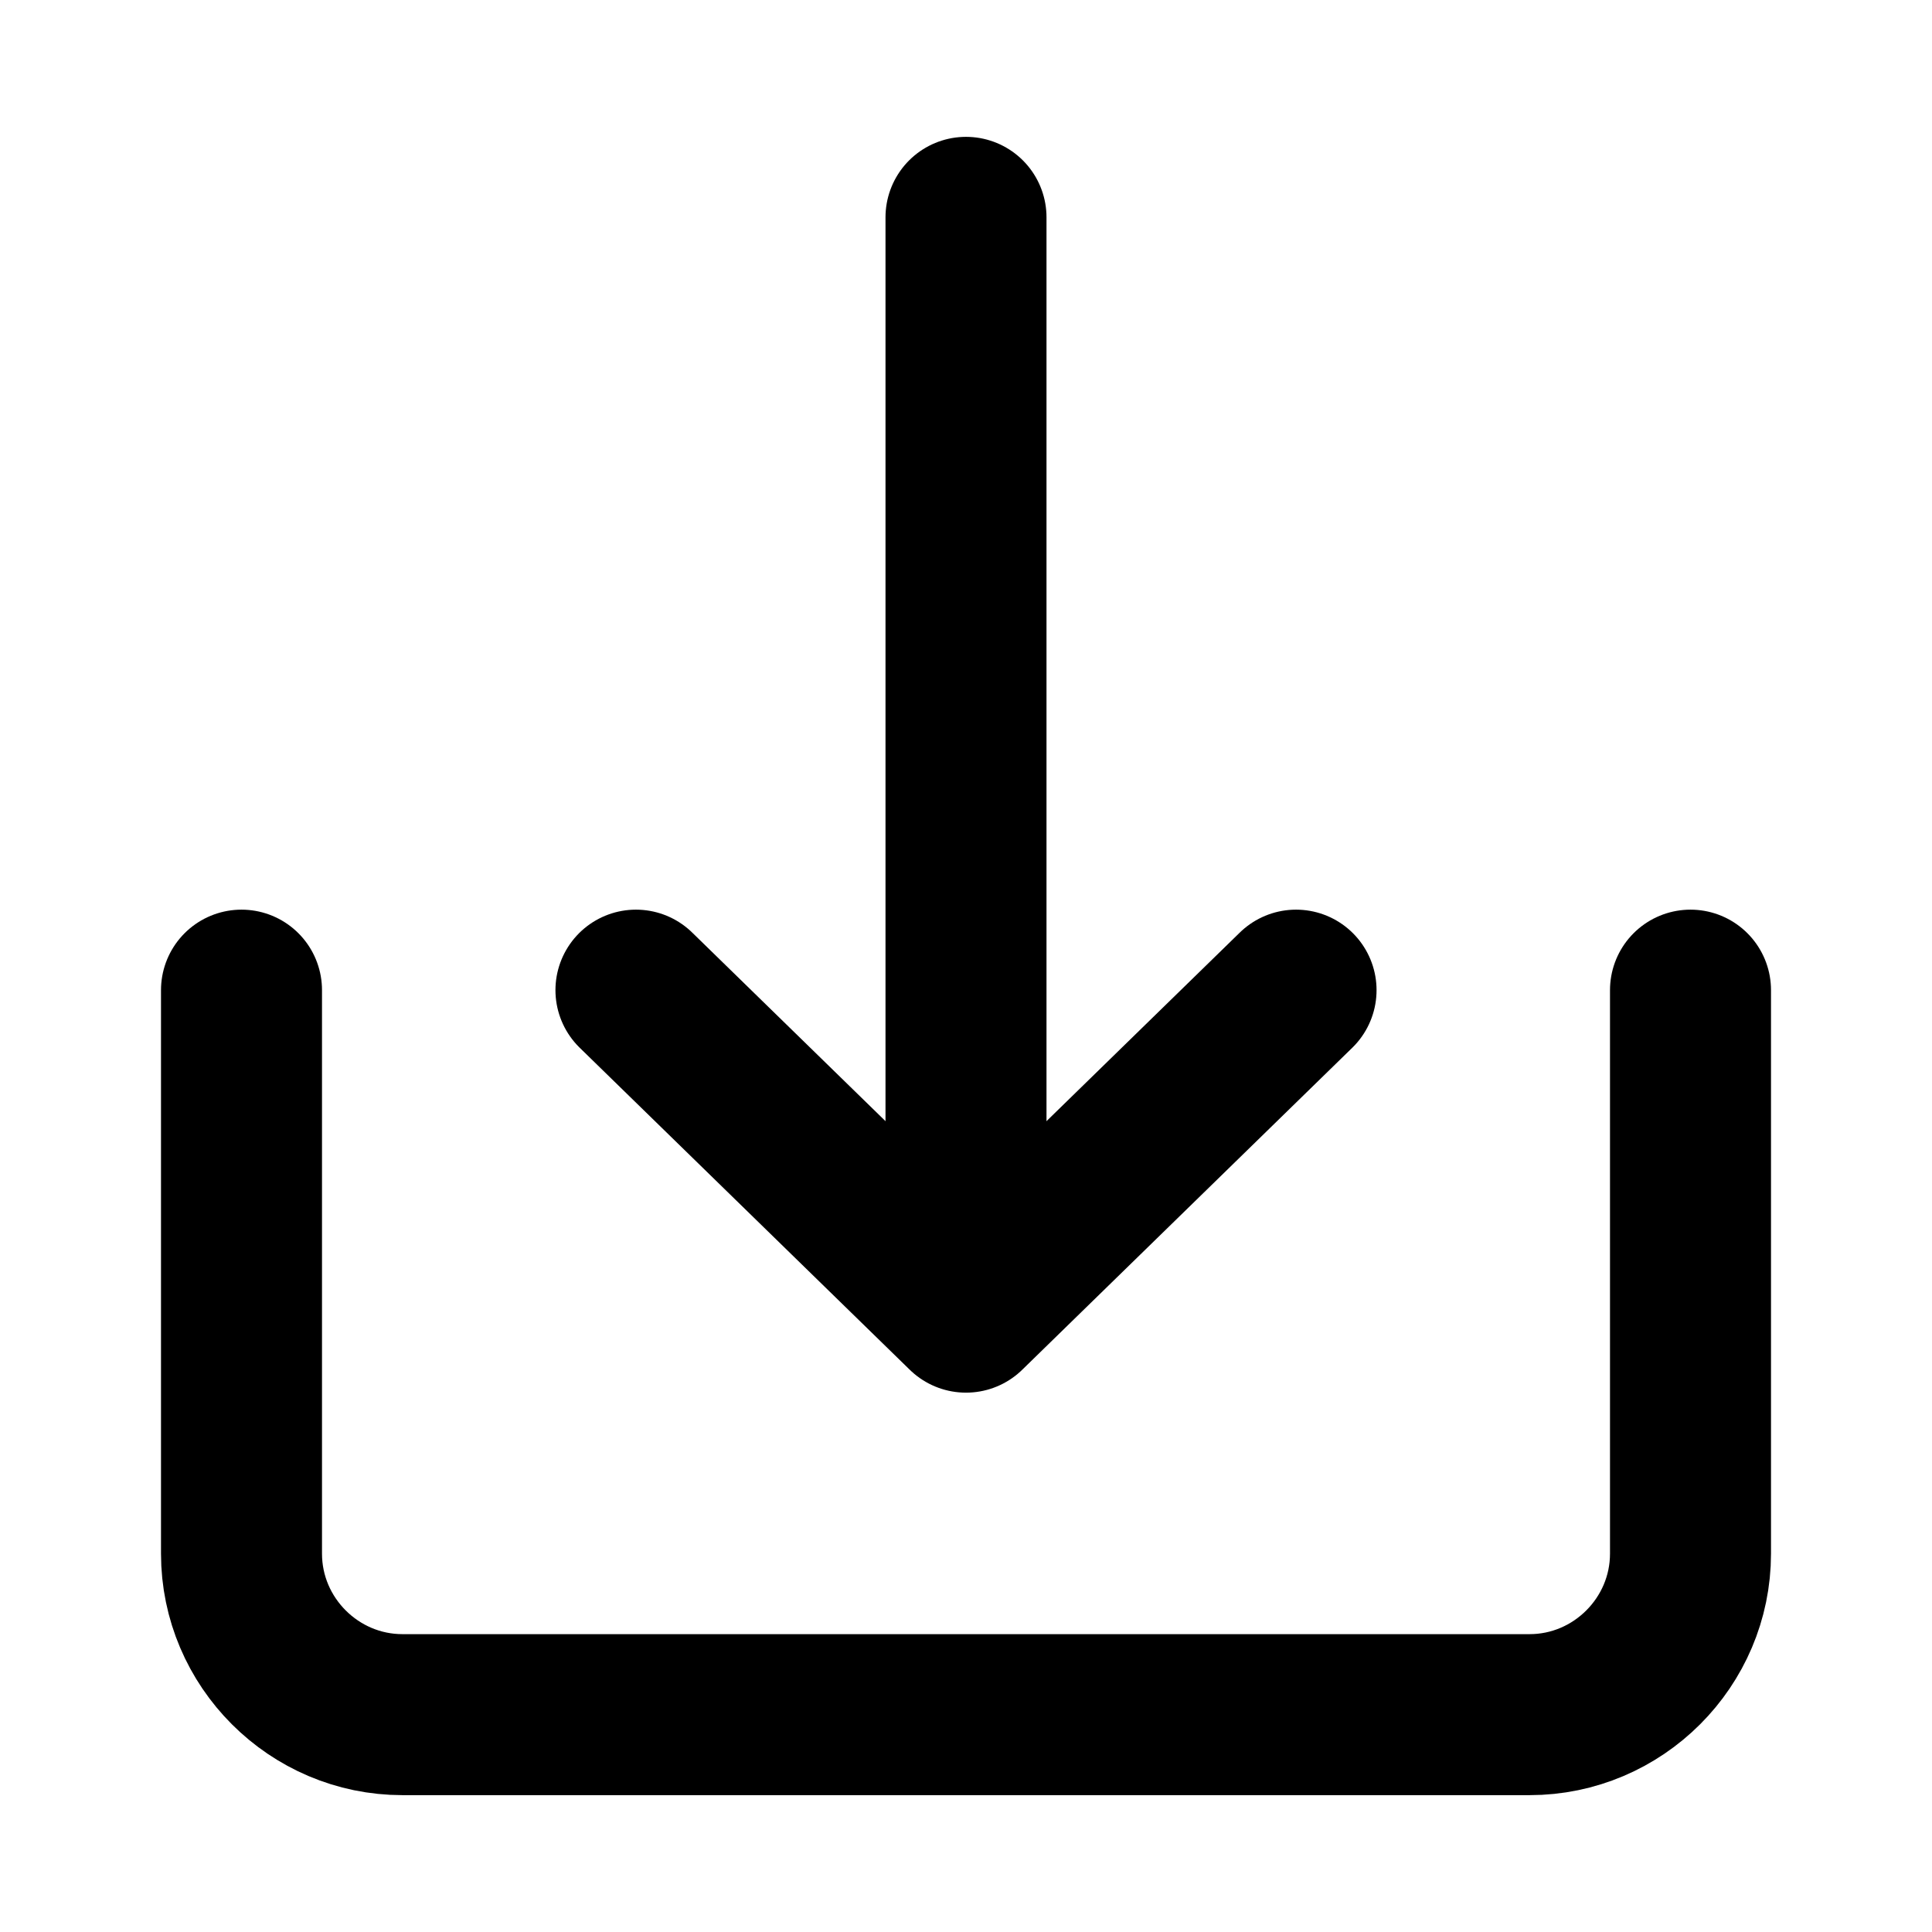
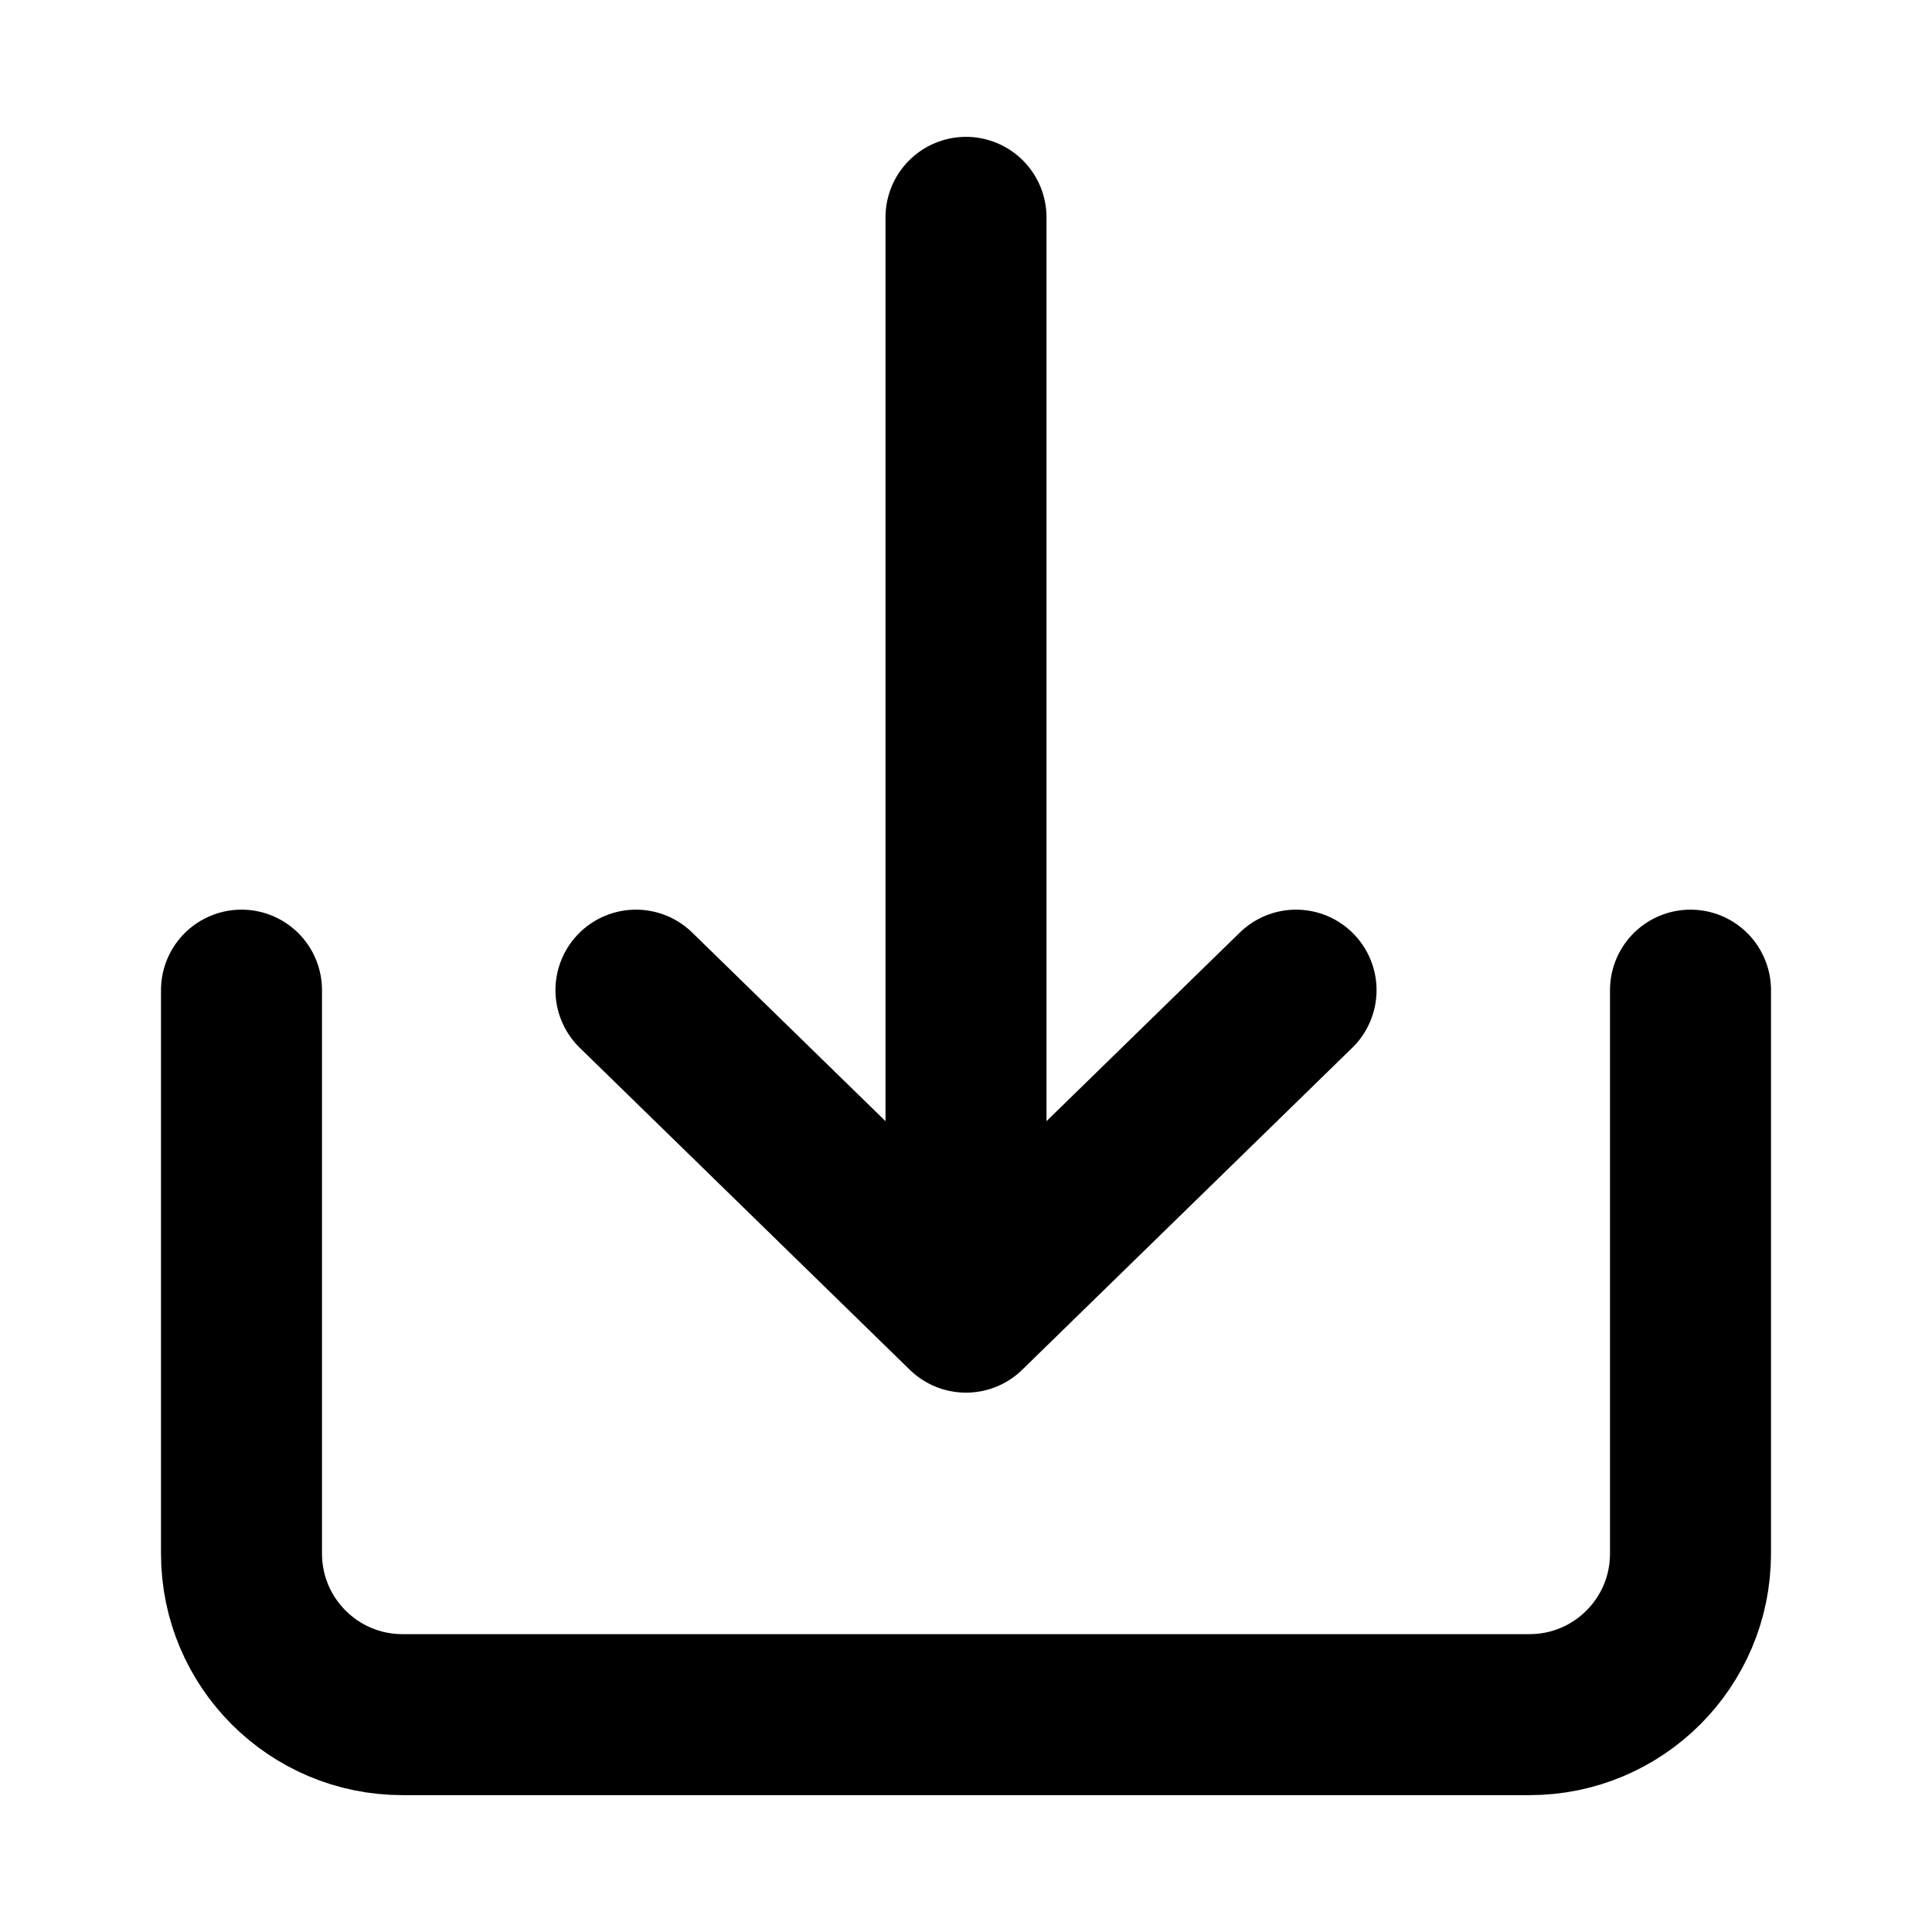
- <svg xmlns="http://www.w3.org/2000/svg" version="1.1" x="0px" y="0px" viewBox="0 0 24 24" enable-background="new 0 0 24 24" xml:space="preserve">
-   <g id="_x2D_Guides">
-     <g id="_x31_1pt" display="none">
- 	</g>
-     <g id="_x31_4pt" display="none">
- 	</g>
-     <g id="_x31_6pt">
- 	</g>
-     <g id="_x31_8pt">
- 	</g>
-     <g id="_x32_2pt">
- 	</g>
-     <g id="Center">
- 	</g>
-   </g>
-   <g id="_x2D_-Templates" display="none">
- </g>
+ <svg xmlns="http://www.w3.org/2000/svg" width="24" height="24" viewBox="0 0 24 24">
  <g id="Complete">
-     <g id="F-File">
-       <g id="Remove">
- 		</g>
-       <g id="Add">
- 		</g>
-       <g id="Text">
- 		</g>
-     </g>
-     <g id="F-Chevron">
- 	</g>
-     <g id="F-Push">
-       <g id="Left_1_">
- 		</g>
-       <g id="Right_1_">
- 		</g>
-       <g id="Down_4_">
- 		</g>
-       <g id="Up_1_">
- 		</g>
-     </g>
-     <g id="Code">
- 	</g>
-     <g id="Triangle_1_">
- 	</g>
-     <g id="Circle">
- 	</g>
-     <g id="Clock">
- 	</g>
-     <g id="Disc">
- 	</g>
-     <g id="DashedRectangle">
- 	</g>
-     <g id="Lapse">
- 	</g>
-     <g id="Square">
- 	</g>
-     <g id="F-More">
- 	</g>
-     <g id="more-horizontal">
- 	</g>
-     <g id="alert-square">
- 	</g>
-     <g id="alert-triangle">
- 	</g>
-     <g id="alert-circle">
- 	</g>
-     <g id="info-square">
- 	</g>
-     <g id="info-circle">
- 	</g>
-     <g id="x-circle">
- 	</g>
-     <g id="x-square">
- 	</g>
-     <g id="add-square">
- 	</g>
-     <g id="add-circle">
- 	</g>
-     <g id="remove-square">
- 	</g>
-     <g id="remove-circle">
- 	</g>
-     <g id="arrow-down-right">
- 	</g>
-     <g id="arrow-down-left">
- 	</g>
-     <g id="arrow-up-left">
- 	</g>
-     <g id="arrow-up-right">
- 	</g>
-     <g id="arrow-left">
- 	</g>
-     <g id="arrow-right">
- 	</g>
-     <g id="arrow-down">
- 	</g>
-     <g id="arrow-up">
- 	</g>
-     <g id="search">
- 	</g>
-     <g id="zoom-in">
- 	</g>
-     <g id="zoom-out">
- 	</g>
-     <g id="user">
- 	</g>
-     <g id="user-add">
- 	</g>
-     <g id="user-remove">
- 	</g>
-     <g id="user-x">
- 	</g>
-     <g id="user-tick">
- 	</g>
-     <g id="sidebar-bottom">
- 	</g>
-     <g id="sidebar-top">
- 	</g>
-     <g id="sidebar-left">
- 	</g>
-     <g id="sidebar-right">
- 	</g>
-     <g id="tick">
- 	</g>
-     <g id="x">
- 	</g>
-     <g id="add">
- 	</g>
-     <g id="minus">
- 	</g>
-     <g id="lock">
- 	</g>
-     <g id="unlock">
- 	</g>
-     <g id="mail">
- 	</g>
-     <g id="mail-read">
- 	</g>
-     <g id="align-justify">
- 	</g>
-     <g id="align-center">
- 	</g>
-     <g id="align-left">
- 	</g>
-     <g id="align-right">
- 	</g>
-     <g id="navigation-nw">
- 	</g>
-     <g id="navigation-ne">
- 	</g>
-     <g id="navigation">
- 	</g>
-     <g id="maximize">
- 	</g>
-     <g id="minimize">
- 	</g>
-     <g id="signal">
- 	</g>
-     <g id="volume-mute">
- 	</g>
-     <g id="volume-down">
- 	</g>
-     <g id="volume-off">
- 	</g>
-     <g id="bubble-circle">
- 	</g>
-     <g id="bubble-square">
- 	</g>
-     <g id="support">
- 	</g>
-     <g id="grid">
- 	</g>
-     <g id="browsers">
- 	</g>
-     <g id="folder">
- 	</g>
-     <g id="upload">
- 	</g>
    <g id="download">
      <g>
-         <path fill="none" stroke="#000000" stroke-width="2" stroke-linecap="round" stroke-linejoin="round" stroke-miterlimit="10" d="     M3,12.3v7c0,1.1,0.9,2,2,2h14c1.1,0,2-0.9,2-2v-7" />
+         <path d="M3,12.3v7a2,2,0,0,0,2,2H19a2,2,0,0,0,2-2v-7" fill="none" stroke="#000" stroke-linecap="round" stroke-linejoin="round" stroke-width="2" />
        <g>
-           <polyline id="Right_5_" fill="none" stroke="#000000" stroke-width="2" stroke-linecap="round" stroke-linejoin="round" stroke-miterlimit="10" points="      7.9,12.3 12,16.3 16.1,12.3     " />
-           <line fill="none" stroke="#000000" stroke-width="2" stroke-linecap="round" stroke-linejoin="round" stroke-miterlimit="10" x1="12" y1="2.7" x2="12" y2="14.2" />
+           <polyline id="Right-2" data-name="Right" points="7.9 12.3 12 16.3 16.1 12.3" fill="none" stroke="#000" stroke-linecap="round" stroke-linejoin="round" stroke-width="2" />
+           <line x1="12" y1="2.7" x2="12" y2="14.2" fill="none" stroke="#000" stroke-linecap="round" stroke-linejoin="round" stroke-width="2" />
        </g>
      </g>
    </g>
  </g>
-   <g id="Active">
- </g>
-   <g id="Layer_88">
- </g>
</svg>
